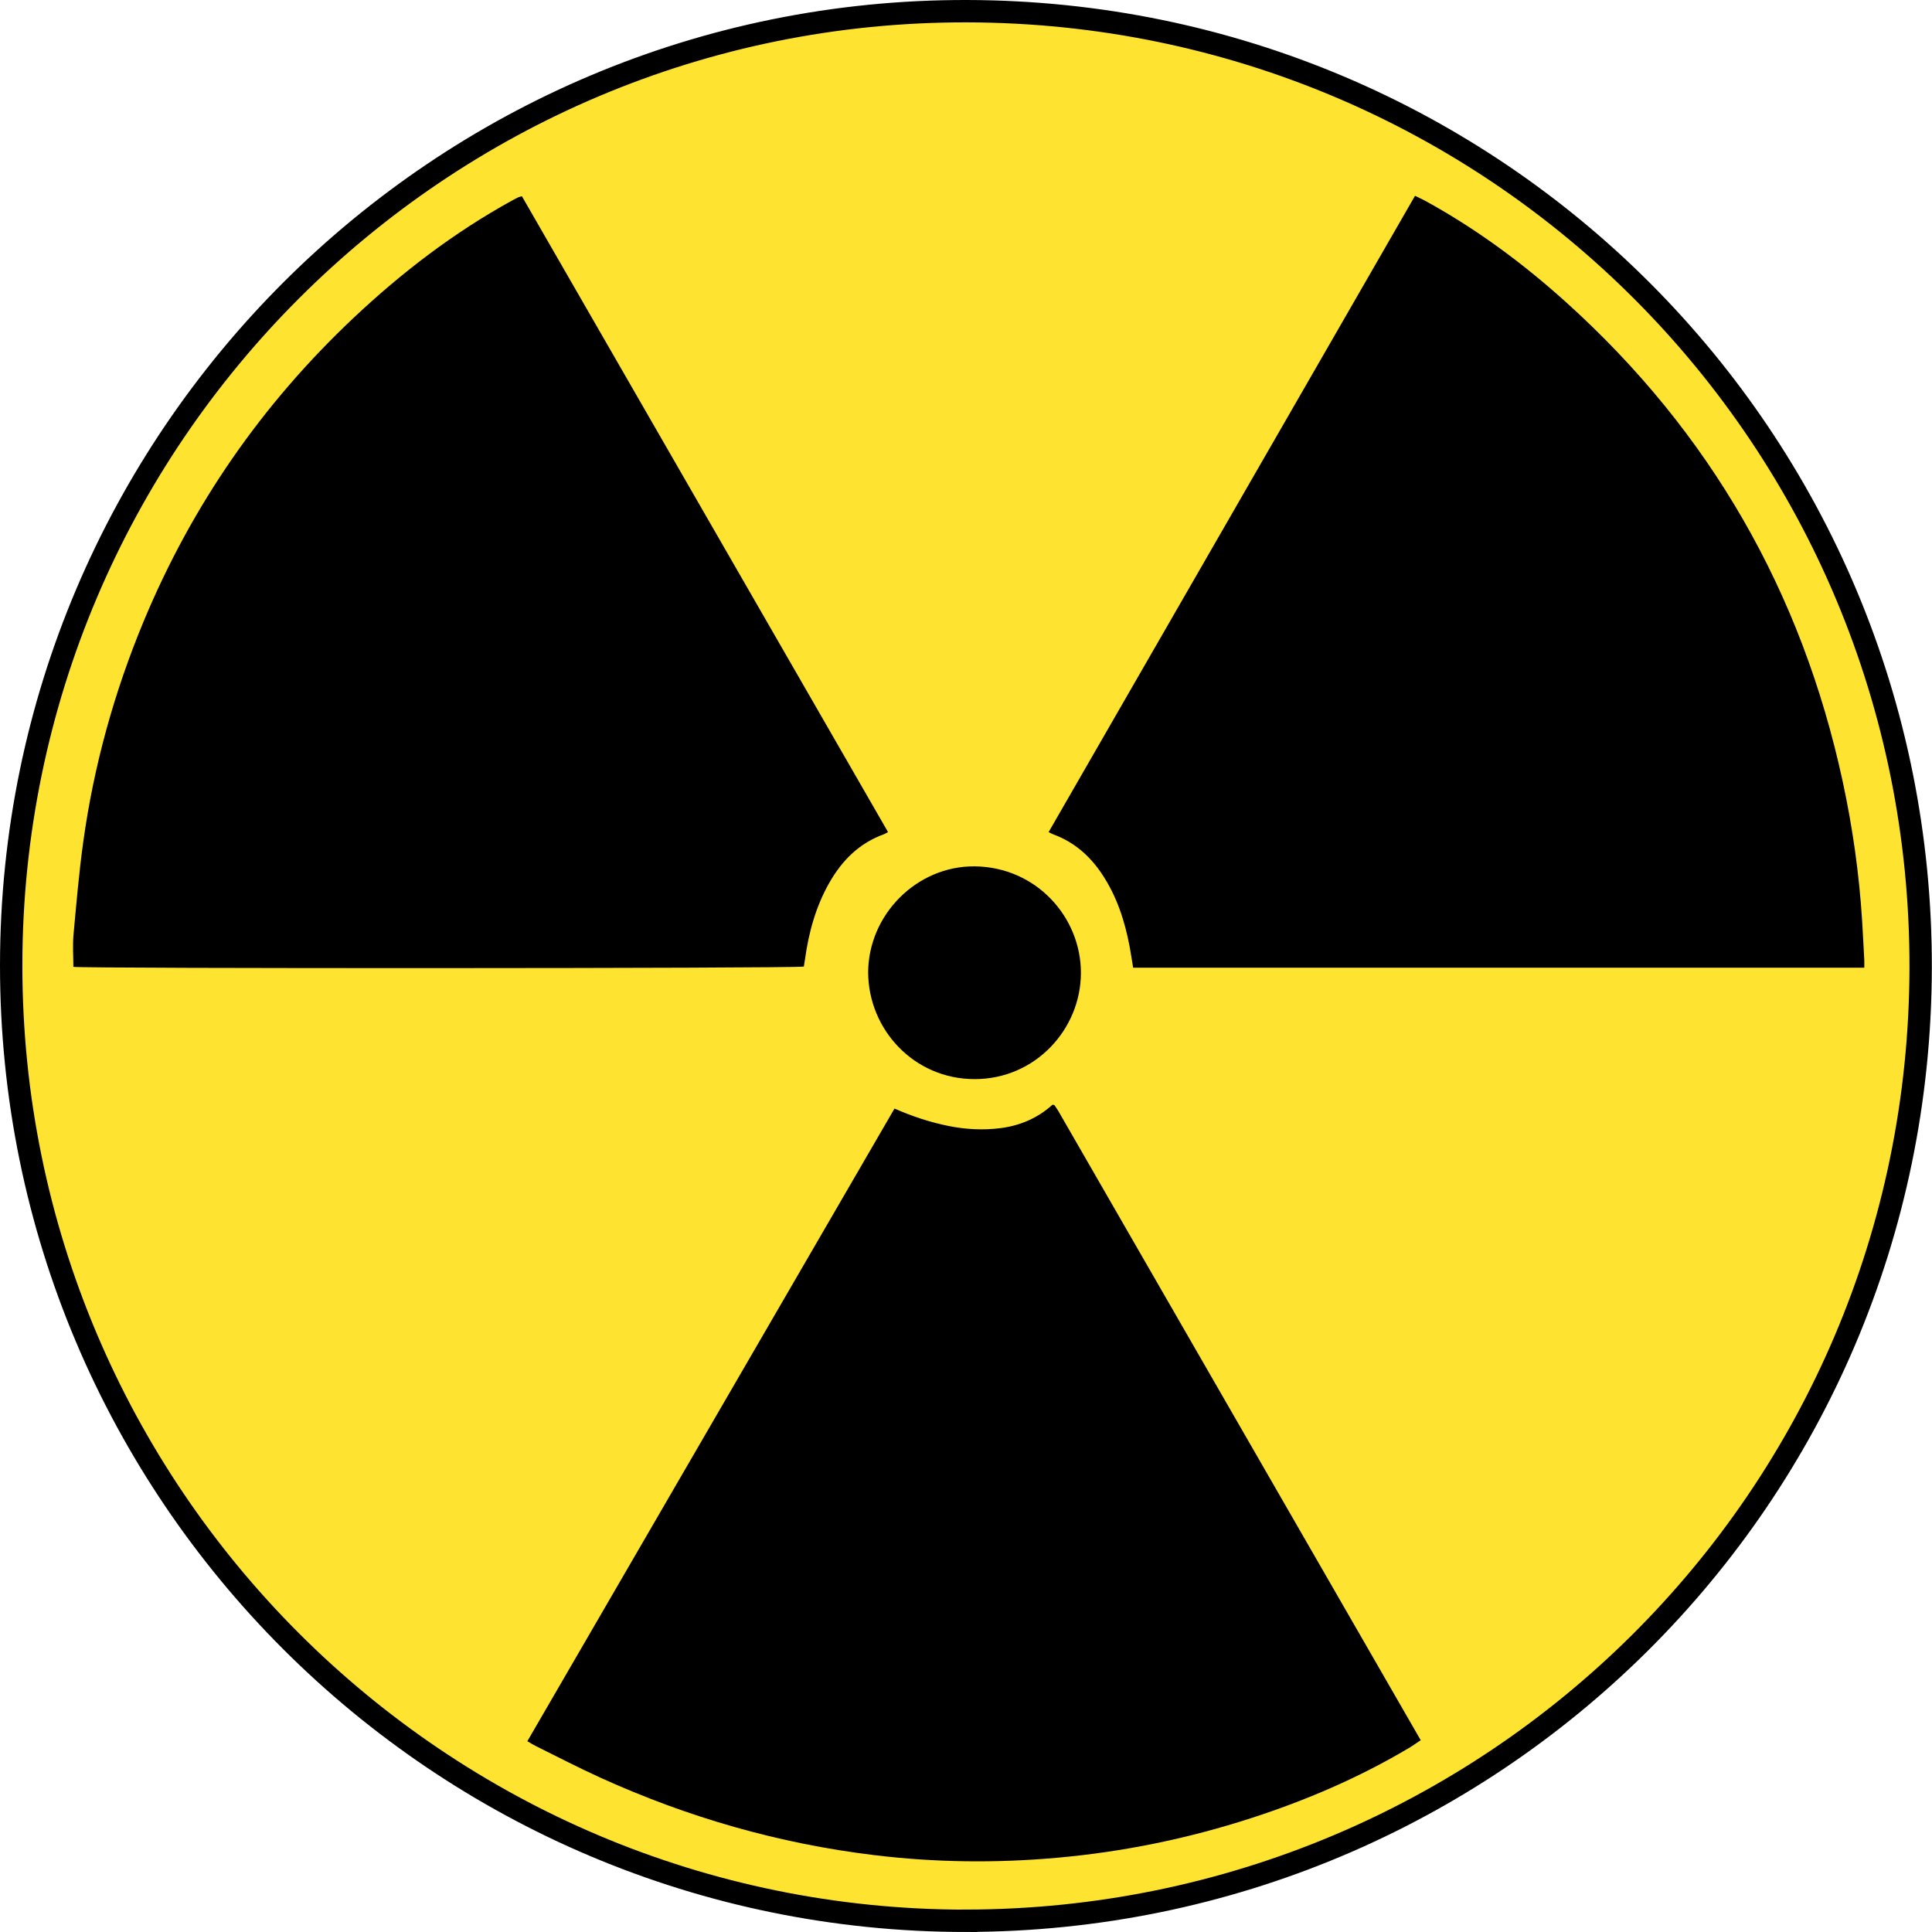
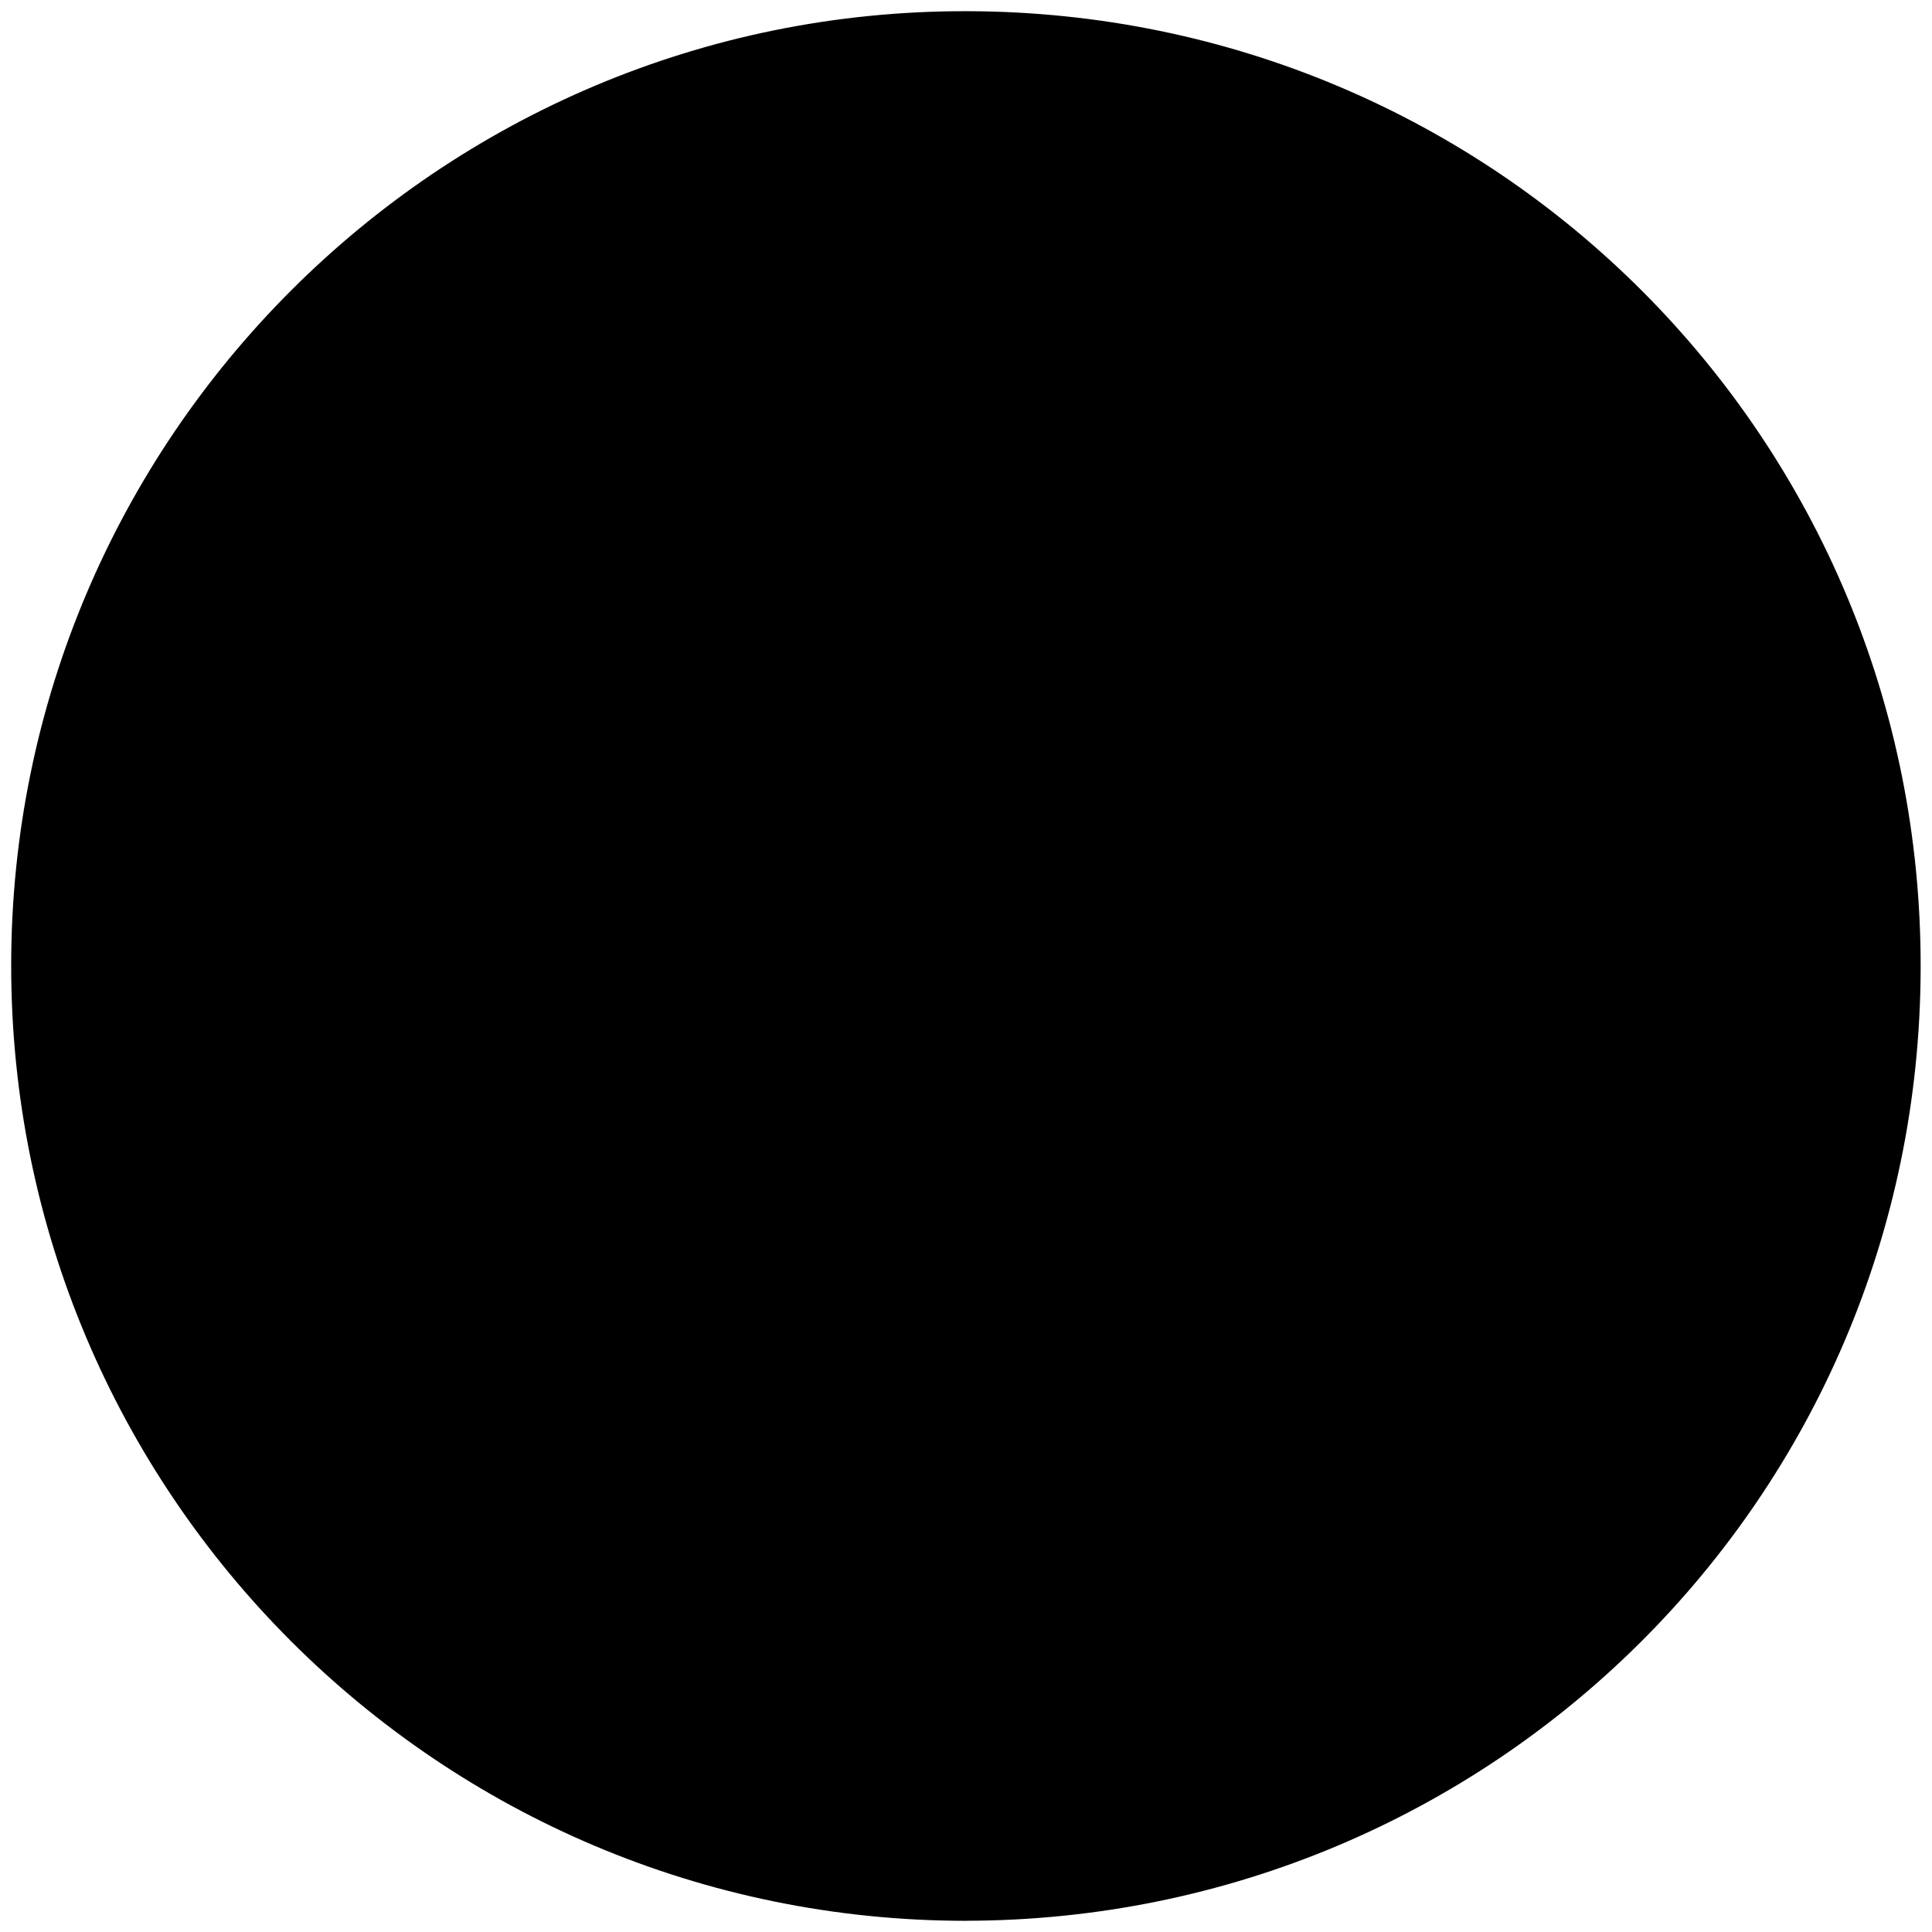
- <svg xmlns="http://www.w3.org/2000/svg" id="a" width="121.88mm" height="121.89mm" viewBox="0 0 345.49 345.52">
-   <defs>
-     <style>.b{fill:#ffe331;stroke:#000;stroke-miterlimit:10;stroke-width:4px;}</style>
-   </defs>
-   <path class="b" d="M172.83,343.51c93.81-.16,170.45-75.51,170.66-170.39,.21-94.7-75.96-170.92-170.55-171.12C78.61,1.8,2.04,78.39,2,172.62c-.04,94.39,76.45,170.91,170.83,170.9h0Z" />
-   <path d="M333.41,173.06H202.65c-.21-1.27-.39-2.5-.62-3.73-.87-4.65-2.32-9.08-4.97-13.04-2.16-3.24-4.97-5.7-8.67-7.06-.23-.09-.45-.22-.86-.41,21.84-37.94,43.64-75.79,65.53-113.8,.61,.3,1.17,.54,1.71,.83,9.2,5.03,17.57,11.22,25.34,18.23,25.74,23.21,42.13,51.83,49.44,85.69,1.77,8.2,2.94,16.48,3.47,24.84,.15,2.36,.26,4.73,.39,7.1,.02,.4,0,.81,0,1.36h0Z" />
-   <path d="M158.82,148.8c-.34,.19-.51,.31-.7,.38-4.44,1.59-7.54,4.7-9.82,8.72-2.43,4.28-3.69,8.93-4.35,13.77-.06,.41-.13,.82-.19,1.19-1.32,.35-129.2,.38-130.64,.05,0-1.93-.15-3.88,.03-5.8,.51-5.56,.98-11.12,1.75-16.64,1.89-13.57,5.52-26.68,10.78-39.33,8.64-20.78,21.18-38.87,37.55-54.29,8.62-8.12,17.97-15.28,28.37-21,.37-.2,.74-.4,1.12-.58,.14-.07,.3-.08,.62-.17,21.78,37.83,43.58,75.69,65.47,113.7h0Z" />
-   <path d="M159.98,198.26c3.26,1.43,6.4,2.45,9.66,3.11,3.07,.62,6.17,.78,9.27,.39,3.53-.45,6.69-1.81,9.3-4.18,.14,.01,.19,0,.24,.02,.05,.01,.12,.03,.14,.06,.23,.35,.48,.69,.69,1.05,21.58,37.45,43.15,74.91,64.8,112.51-.76,.5-1.43,.99-2.14,1.41-8.91,5.3-18.38,9.35-28.23,12.54-11.31,3.66-22.89,6.03-34.74,7.08-10.9,.97-21.78,.84-32.64-.48-17.01-2.06-33.29-6.74-48.89-13.82-3.93-1.78-7.76-3.78-11.63-5.69-.46-.23-.9-.51-1.5-.86,21.89-37.73,43.74-75.37,65.67-113.16v.02Z" />
-   <path d="M155.26,173.94c.02-10.36,8.71-19.11,19.07-19,10.98,.12,19,9.07,18.98,19.07-.02,10.08-8.18,19.01-19.05,18.98-10.84-.03-18.93-8.87-19-19.05h0Z" />
+ <svg xmlns="http://www.w3.org/2000/svg" width="345.49" height="345.52" viewBox="0 0 345.49 345.52" stroke-linecap="round" stroke-linejoin="round">
+   <path class="vert_citron trait_fin" d="M172.83,343.51c93.81-.16,170.45-75.51,170.66-170.39,.21-94.7-75.96-170.92-170.55-171.12C78.61,1.8,2.04,78.39,2,172.62c-.04,94.39,76.45,170.91,170.83,170.9h0Z" />
+   <path class="noir" d="M333.41,173.06H202.65c-.21-1.27-.39-2.5-.62-3.73-.87-4.65-2.32-9.08-4.97-13.04-2.16-3.24-4.97-5.7-8.67-7.06-.23-.09-.45-.22-.86-.41,21.84-37.94,43.64-75.79,65.53-113.8,.61,.3,1.17,.54,1.71,.83,9.2,5.03,17.57,11.22,25.34,18.23,25.74,23.21,42.13,51.83,49.44,85.69,1.77,8.2,2.94,16.48,3.47,24.84,.15,2.36,.26,4.73,.39,7.1,.02,.4,0,.81,0,1.36h0Z" />
+   <path class="noir" d="M158.82,148.8c-.34,.19-.51,.31-.7,.38-4.44,1.59-7.54,4.7-9.82,8.72-2.43,4.28-3.69,8.93-4.35,13.77-.06,.41-.13,.82-.19,1.19-1.32,.35-129.2,.38-130.64,.05,0-1.93-.15-3.88,.03-5.8,.51-5.56,.98-11.12,1.75-16.64,1.89-13.57,5.52-26.68,10.78-39.33,8.64-20.78,21.18-38.87,37.55-54.29,8.62-8.12,17.97-15.28,28.37-21,.37-.2,.74-.4,1.12-.58,.14-.07,.3-.08,.62-.17,21.78,37.83,43.58,75.69,65.47,113.7h0Z" />
+   <path class="noir" d="M159.98,198.26c3.26,1.43,6.4,2.45,9.66,3.11,3.07,.62,6.17,.78,9.27,.39,3.53-.45,6.69-1.81,9.3-4.18,.14,.01,.19,0,.24,.02,.05,.01,.12,.03,.14,.06,.23,.35,.48,.69,.69,1.05,21.58,37.45,43.15,74.91,64.8,112.51-.76,.5-1.43,.99-2.14,1.41-8.91,5.3-18.38,9.35-28.23,12.54-11.31,3.66-22.89,6.03-34.74,7.08-10.9,.97-21.78,.84-32.64-.48-17.01-2.06-33.29-6.74-48.89-13.82-3.93-1.78-7.76-3.78-11.63-5.69-.46-.23-.9-.51-1.5-.86,21.89-37.73,43.74-75.37,65.67-113.16v.02Z" />
+   <path class="noir" d="M155.26,173.94c.02-10.36,8.71-19.11,19.07-19,10.98,.12,19,9.07,18.98,19.07-.02,10.08-8.18,19.01-19.05,18.98-10.84-.03-18.93-8.87-19-19.05h0Z" />
</svg>
